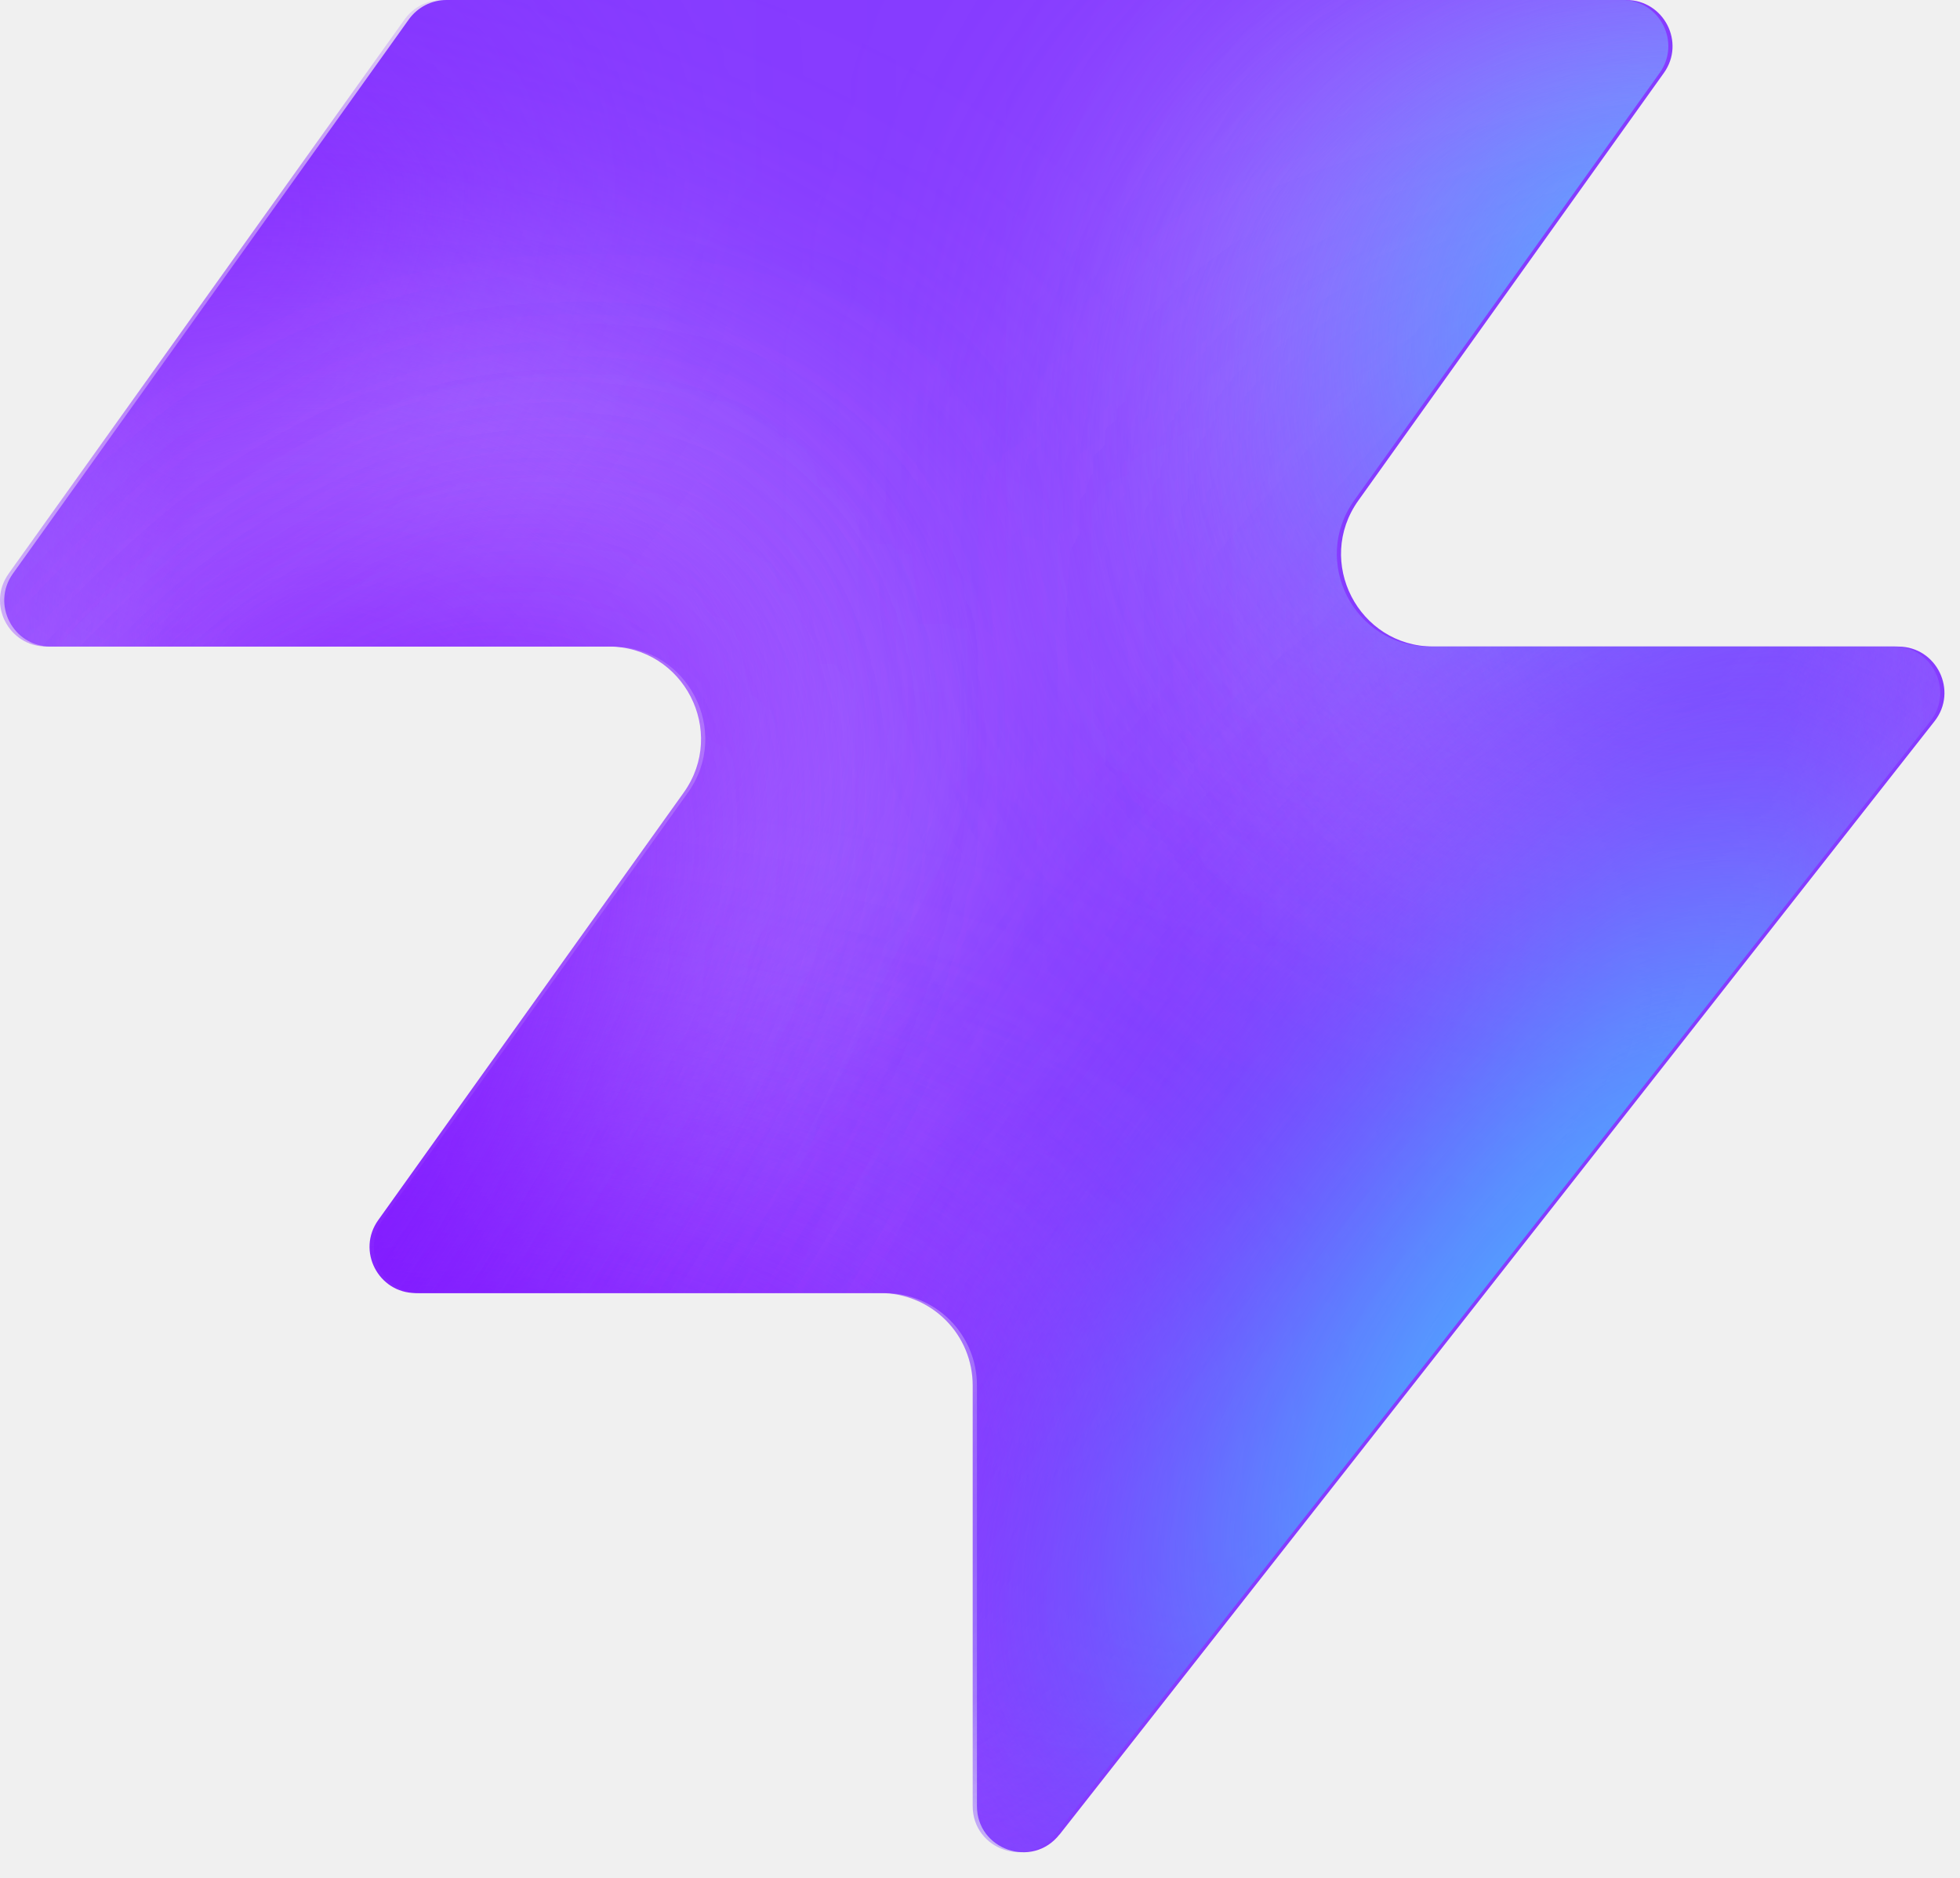
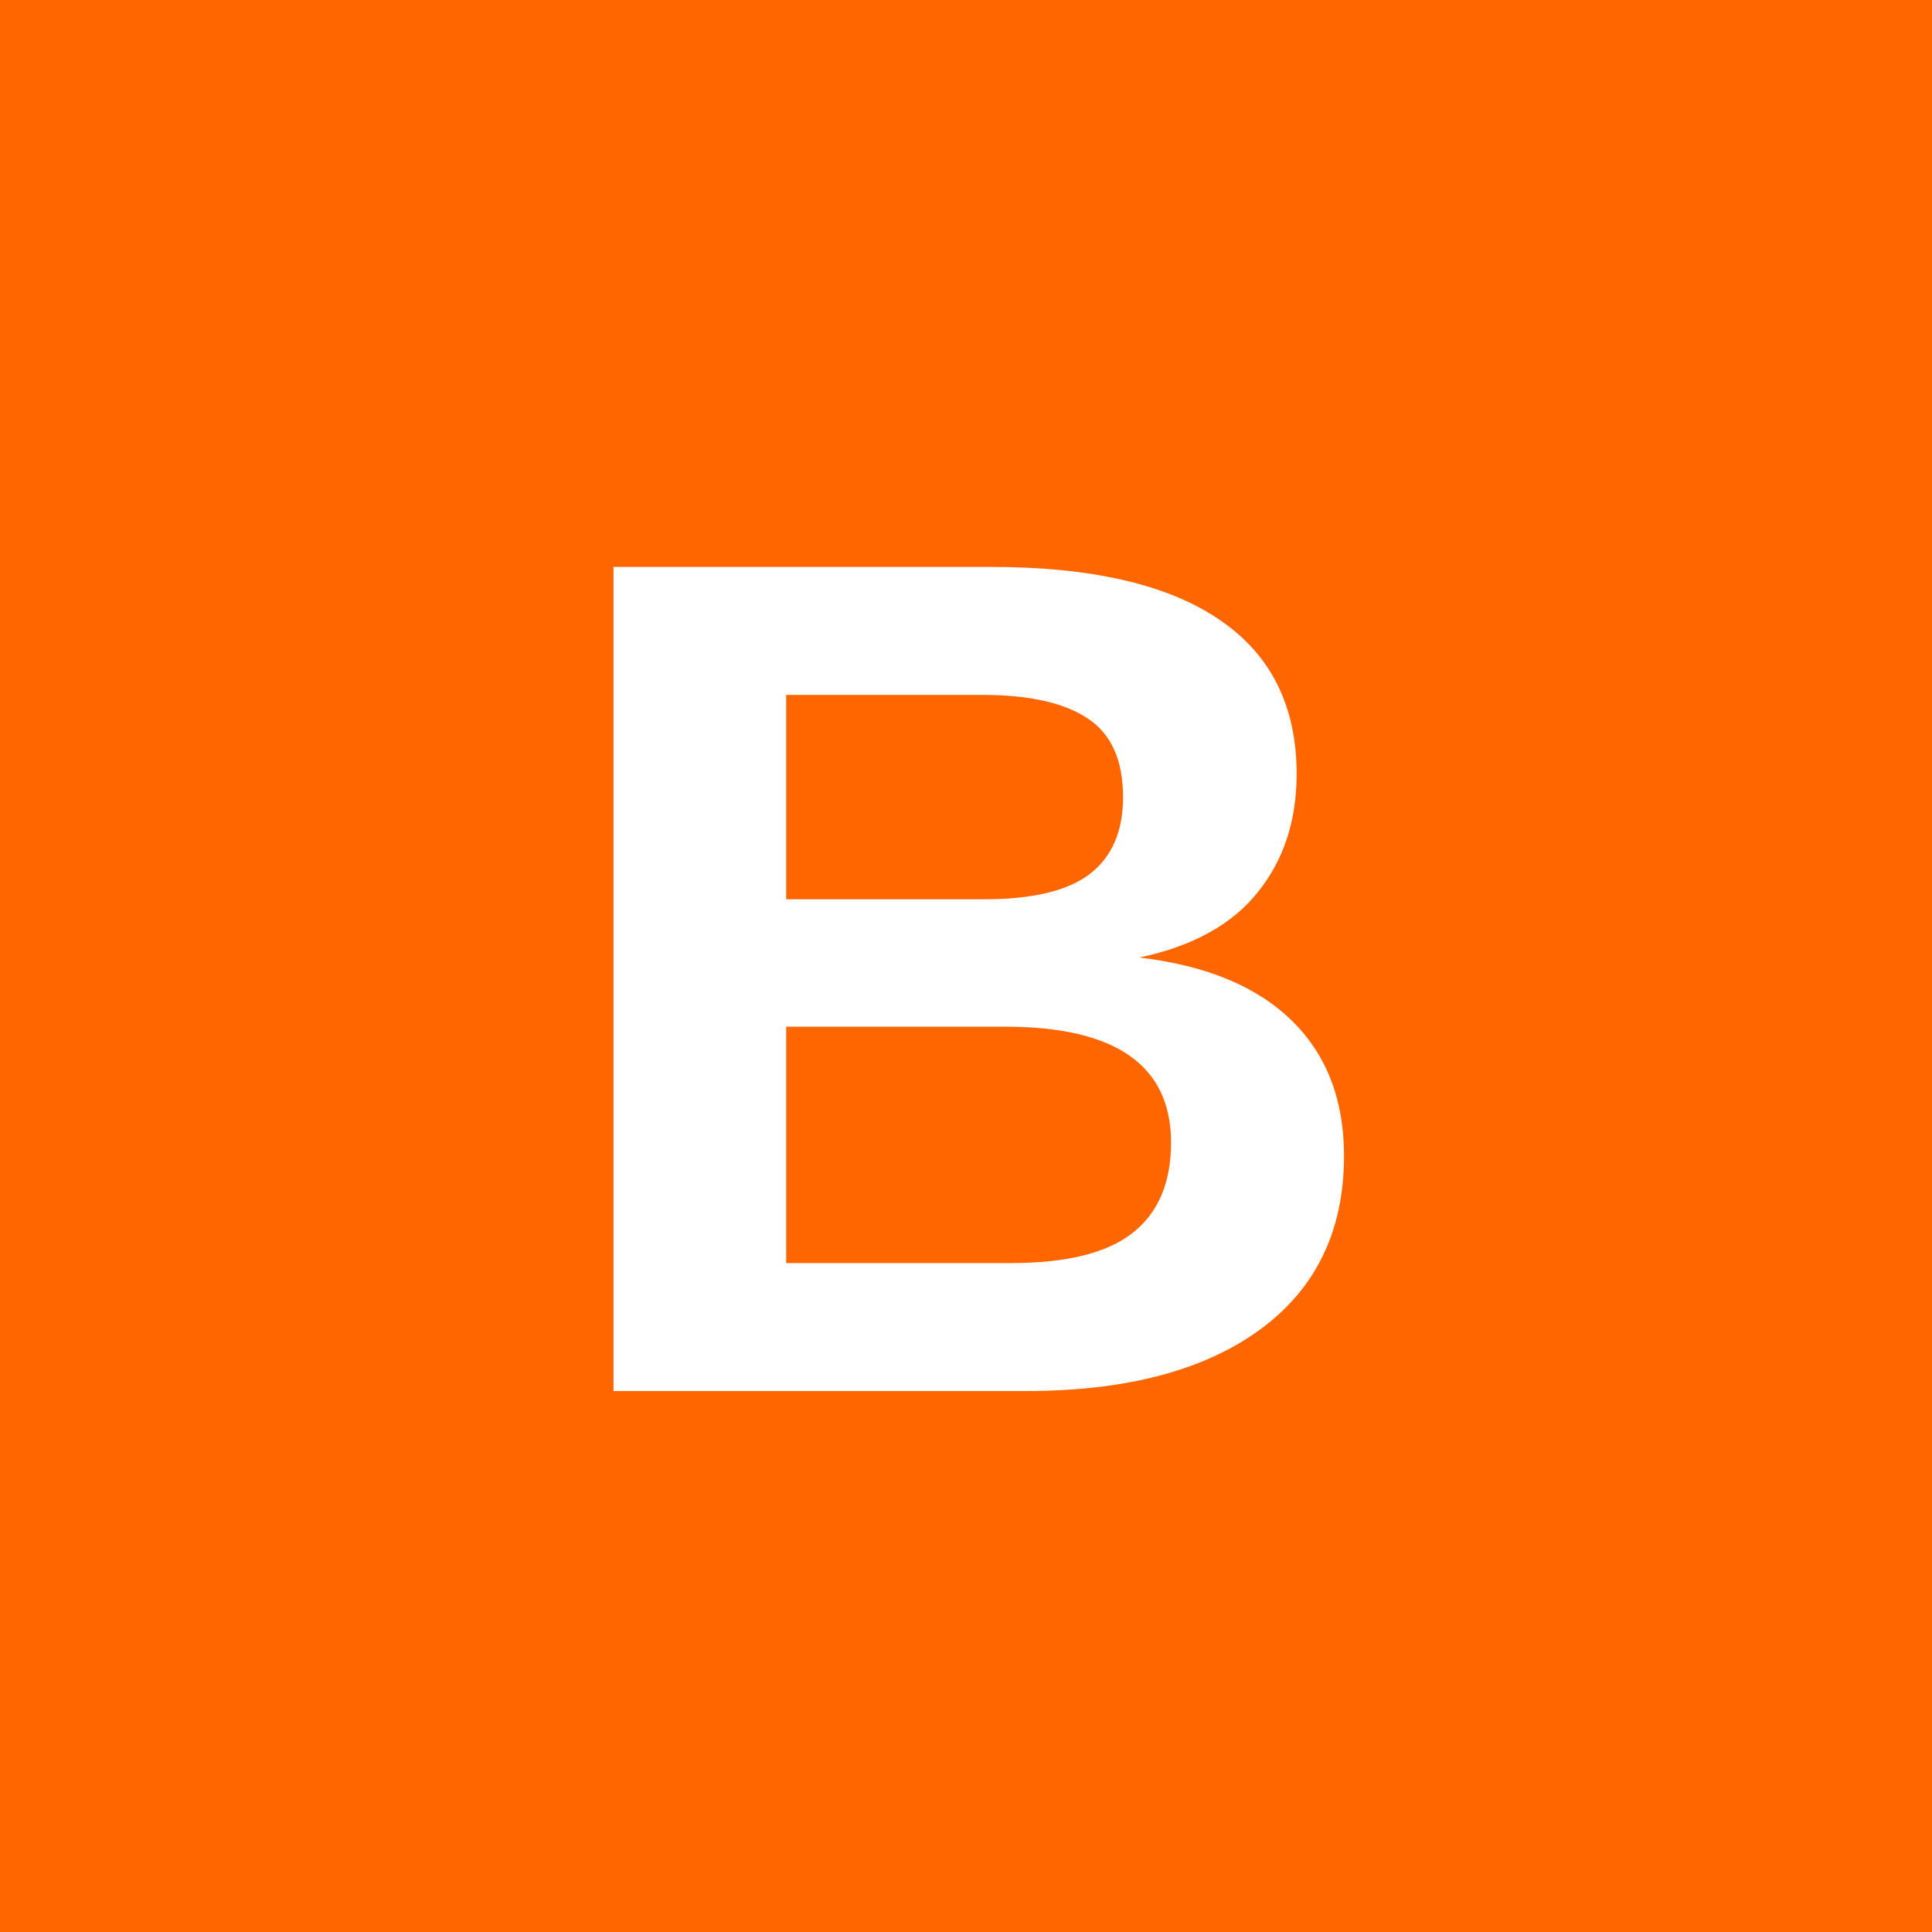
- <svg xmlns="http://www.w3.org/2000/svg" width="48" height="46" fill="none" viewBox="0 0 48 46">
-   <path fill="#863bff" d="M25.946 44.938c-.664.845-2.021.375-2.021-.698V33.937a2.26 2.26 0 0 0-2.262-2.262H10.287c-.92 0-1.456-1.04-.92-1.788l7.48-10.471c1.07-1.497 0-3.578-1.842-3.578H1.237c-.92 0-1.456-1.04-.92-1.788L10.013.474c.214-.297.556-.474.92-.474h28.894c.92 0 1.456 1.04.92 1.788l-7.48 10.471c-1.07 1.498 0 3.579 1.842 3.579h11.377c.943 0 1.473 1.088.89 1.83L25.947 44.94z" style="fill:#863bff;fill:color(display-p3 .525 .23 1);fill-opacity:1" />
-   <mask id="a" width="48" height="46" x="0" y="0" maskUnits="userSpaceOnUse" style="mask-type:alpha">
-     <path fill="#000" d="M25.842 44.938c-.664.844-2.021.375-2.021-.698V33.937a2.26 2.26 0 0 0-2.262-2.262H10.183c-.92 0-1.456-1.04-.92-1.788l7.48-10.471c1.07-1.498 0-3.579-1.842-3.579H1.133c-.92 0-1.456-1.04-.92-1.787L9.91.473c.214-.297.556-.474.92-.474h28.894c.92 0 1.456 1.04.92 1.788l-7.48 10.471c-1.07 1.498 0 3.578 1.842 3.578h11.377c.943 0 1.473 1.088.89 1.832L25.843 44.94z" style="fill:#000;fill-opacity:1" />
-   </mask>
-   <g mask="url(#a)">
-     <g filter="url(#b)">
-       <ellipse cx="5.508" cy="14.704" fill="#ede6ff" rx="5.508" ry="14.704" style="fill:#ede6ff;fill:color(display-p3 .927 .903 1);fill-opacity:1" transform="matrix(.00324 1 1 -.00324 -4.47 31.516)" />
-     </g>
-     <g filter="url(#c)">
-       <ellipse cx="10.399" cy="29.851" fill="#ede6ff" rx="10.399" ry="29.851" style="fill:#ede6ff;fill:color(display-p3 .927 .903 1);fill-opacity:1" transform="matrix(.00324 1 1 -.00324 -39.328 7.883)" />
-     </g>
-     <g filter="url(#d)">
-       <ellipse cx="5.508" cy="30.487" fill="#7e14ff" rx="5.508" ry="30.487" style="fill:#7e14ff;fill:color(display-p3 .492 .077 1);fill-opacity:1" transform="rotate(89.814 -25.913 -14.639)scale(1 -1)" />
-     </g>
-     <g filter="url(#e)">
-       <ellipse cx="5.508" cy="30.599" fill="#7e14ff" rx="5.508" ry="30.599" style="fill:#7e14ff;fill:color(display-p3 .492 .077 1);fill-opacity:1" transform="rotate(89.814 -32.644 -3.334)scale(1 -1)" />
-     </g>
-     <g filter="url(#f)">
-       <ellipse cx="5.508" cy="30.599" fill="#7e14ff" rx="5.508" ry="30.599" style="fill:#7e14ff;fill:color(display-p3 .492 .077 1);fill-opacity:1" transform="matrix(.00324 1 1 -.00324 -34.34 30.47)" />
-     </g>
-     <g filter="url(#g)">
-       <ellipse cx="14.072" cy="22.078" fill="#ede6ff" rx="14.072" ry="22.078" style="fill:#ede6ff;fill:color(display-p3 .927 .903 1);fill-opacity:1" transform="rotate(93.35 24.506 48.493)scale(-1 1)" />
-     </g>
-     <g filter="url(#h)">
-       <ellipse cx="3.47" cy="21.501" fill="#7e14ff" rx="3.47" ry="21.501" style="fill:#7e14ff;fill:color(display-p3 .492 .077 1);fill-opacity:1" transform="rotate(89.009 28.708 47.59)scale(-1 1)" />
-     </g>
-     <g filter="url(#i)">
-       <ellipse cx="3.47" cy="21.501" fill="#7e14ff" rx="3.47" ry="21.501" style="fill:#7e14ff;fill:color(display-p3 .492 .077 1);fill-opacity:1" transform="rotate(89.009 28.708 47.59)scale(-1 1)" />
-     </g>
-     <g filter="url(#j)">
-       <ellipse cx=".387" cy="8.972" fill="#7e14ff" rx="4.407" ry="29.108" style="fill:#7e14ff;fill:color(display-p3 .492 .077 1);fill-opacity:1" transform="rotate(39.51 .387 8.972)" />
-     </g>
-     <g filter="url(#k)">
-       <ellipse cx="47.523" cy="-6.092" fill="#7e14ff" rx="4.407" ry="29.108" style="fill:#7e14ff;fill:color(display-p3 .492 .077 1);fill-opacity:1" transform="rotate(37.892 47.523 -6.092)" />
-     </g>
-     <g filter="url(#l)">
-       <ellipse cx="41.412" cy="6.333" fill="#47bfff" rx="5.971" ry="9.665" style="fill:#47bfff;fill:color(display-p3 .28 .748 1);fill-opacity:1" transform="rotate(37.892 41.412 6.333)" />
-     </g>
-     <g filter="url(#m)">
-       <ellipse cx="-1.879" cy="38.332" fill="#7e14ff" rx="4.407" ry="29.108" style="fill:#7e14ff;fill:color(display-p3 .492 .077 1);fill-opacity:1" transform="rotate(37.892 -1.88 38.332)" />
-     </g>
-     <g filter="url(#n)">
-       <ellipse cx="-1.879" cy="38.332" fill="#7e14ff" rx="4.407" ry="29.108" style="fill:#7e14ff;fill:color(display-p3 .492 .077 1);fill-opacity:1" transform="rotate(37.892 -1.88 38.332)" />
-     </g>
-     <g filter="url(#o)">
-       <ellipse cx="35.651" cy="29.907" fill="#7e14ff" rx="4.407" ry="29.108" style="fill:#7e14ff;fill:color(display-p3 .492 .077 1);fill-opacity:1" transform="rotate(37.892 35.651 29.907)" />
-     </g>
-     <g filter="url(#p)">
-       <ellipse cx="38.418" cy="32.4" fill="#47bfff" rx="5.971" ry="15.297" style="fill:#47bfff;fill:color(display-p3 .28 .748 1);fill-opacity:1" transform="rotate(37.892 38.418 32.4)" />
-     </g>
-   </g>
-   <defs>
-     <filter id="b" width="60.045" height="41.654" x="-19.77" y="16.149" color-interpolation-filters="sRGB" filterUnits="userSpaceOnUse">
-       <feFlood flood-opacity="0" result="BackgroundImageFix" />
-       <feBlend in="SourceGraphic" in2="BackgroundImageFix" result="shape" />
-       <feGaussianBlur result="effect1_foregroundBlur_2002_17158" stdDeviation="7.659" />
-     </filter>
-     <filter id="c" width="90.34" height="51.437" x="-54.613" y="-7.533" color-interpolation-filters="sRGB" filterUnits="userSpaceOnUse">
-       <feFlood flood-opacity="0" result="BackgroundImageFix" />
-       <feBlend in="SourceGraphic" in2="BackgroundImageFix" result="shape" />
-       <feGaussianBlur result="effect1_foregroundBlur_2002_17158" stdDeviation="7.659" />
-     </filter>
-     <filter id="d" width="79.355" height="29.4" x="-49.64" y="2.03" color-interpolation-filters="sRGB" filterUnits="userSpaceOnUse">
-       <feFlood flood-opacity="0" result="BackgroundImageFix" />
-       <feBlend in="SourceGraphic" in2="BackgroundImageFix" result="shape" />
-       <feGaussianBlur result="effect1_foregroundBlur_2002_17158" stdDeviation="4.596" />
-     </filter>
-     <filter id="e" width="79.579" height="29.4" x="-45.045" y="20.029" color-interpolation-filters="sRGB" filterUnits="userSpaceOnUse">
-       <feFlood flood-opacity="0" result="BackgroundImageFix" />
-       <feBlend in="SourceGraphic" in2="BackgroundImageFix" result="shape" />
-       <feGaussianBlur result="effect1_foregroundBlur_2002_17158" stdDeviation="4.596" />
-     </filter>
-     <filter id="f" width="79.579" height="29.4" x="-43.513" y="21.178" color-interpolation-filters="sRGB" filterUnits="userSpaceOnUse">
-       <feFlood flood-opacity="0" result="BackgroundImageFix" />
-       <feBlend in="SourceGraphic" in2="BackgroundImageFix" result="shape" />
-       <feGaussianBlur result="effect1_foregroundBlur_2002_17158" stdDeviation="4.596" />
-     </filter>
-     <filter id="g" width="74.749" height="58.852" x="15.756" y="-17.901" color-interpolation-filters="sRGB" filterUnits="userSpaceOnUse">
-       <feFlood flood-opacity="0" result="BackgroundImageFix" />
-       <feBlend in="SourceGraphic" in2="BackgroundImageFix" result="shape" />
-       <feGaussianBlur result="effect1_foregroundBlur_2002_17158" stdDeviation="7.659" />
-     </filter>
-     <filter id="h" width="61.377" height="25.362" x="23.548" y="2.284" color-interpolation-filters="sRGB" filterUnits="userSpaceOnUse">
-       <feFlood flood-opacity="0" result="BackgroundImageFix" />
-       <feBlend in="SourceGraphic" in2="BackgroundImageFix" result="shape" />
-       <feGaussianBlur result="effect1_foregroundBlur_2002_17158" stdDeviation="4.596" />
-     </filter>
-     <filter id="i" width="61.377" height="25.362" x="23.548" y="2.284" color-interpolation-filters="sRGB" filterUnits="userSpaceOnUse">
-       <feFlood flood-opacity="0" result="BackgroundImageFix" />
-       <feBlend in="SourceGraphic" in2="BackgroundImageFix" result="shape" />
-       <feGaussianBlur result="effect1_foregroundBlur_2002_17158" stdDeviation="4.596" />
-     </filter>
-     <filter id="j" width="56.045" height="63.649" x="-27.636" y="-22.853" color-interpolation-filters="sRGB" filterUnits="userSpaceOnUse">
-       <feFlood flood-opacity="0" result="BackgroundImageFix" />
-       <feBlend in="SourceGraphic" in2="BackgroundImageFix" result="shape" />
-       <feGaussianBlur result="effect1_foregroundBlur_2002_17158" stdDeviation="4.596" />
-     </filter>
-     <filter id="k" width="54.814" height="64.646" x="20.116" y="-38.415" color-interpolation-filters="sRGB" filterUnits="userSpaceOnUse">
-       <feFlood flood-opacity="0" result="BackgroundImageFix" />
-       <feBlend in="SourceGraphic" in2="BackgroundImageFix" result="shape" />
-       <feGaussianBlur result="effect1_foregroundBlur_2002_17158" stdDeviation="4.596" />
-     </filter>
-     <filter id="l" width="33.541" height="35.313" x="24.641" y="-11.323" color-interpolation-filters="sRGB" filterUnits="userSpaceOnUse">
-       <feFlood flood-opacity="0" result="BackgroundImageFix" />
-       <feBlend in="SourceGraphic" in2="BackgroundImageFix" result="shape" />
-       <feGaussianBlur result="effect1_foregroundBlur_2002_17158" stdDeviation="4.596" />
-     </filter>
-     <filter id="m" width="54.814" height="64.646" x="-29.286" y="6.009" color-interpolation-filters="sRGB" filterUnits="userSpaceOnUse">
-       <feFlood flood-opacity="0" result="BackgroundImageFix" />
-       <feBlend in="SourceGraphic" in2="BackgroundImageFix" result="shape" />
-       <feGaussianBlur result="effect1_foregroundBlur_2002_17158" stdDeviation="4.596" />
-     </filter>
-     <filter id="n" width="54.814" height="64.646" x="-29.286" y="6.009" color-interpolation-filters="sRGB" filterUnits="userSpaceOnUse">
-       <feFlood flood-opacity="0" result="BackgroundImageFix" />
-       <feBlend in="SourceGraphic" in2="BackgroundImageFix" result="shape" />
-       <feGaussianBlur result="effect1_foregroundBlur_2002_17158" stdDeviation="4.596" />
-     </filter>
-     <filter id="o" width="54.814" height="64.646" x="8.244" y="-2.416" color-interpolation-filters="sRGB" filterUnits="userSpaceOnUse">
-       <feFlood flood-opacity="0" result="BackgroundImageFix" />
-       <feBlend in="SourceGraphic" in2="BackgroundImageFix" result="shape" />
-       <feGaussianBlur result="effect1_foregroundBlur_2002_17158" stdDeviation="4.596" />
-     </filter>
-     <filter id="p" width="39.409" height="43.623" x="18.713" y="10.588" color-interpolation-filters="sRGB" filterUnits="userSpaceOnUse">
-       <feFlood flood-opacity="0" result="BackgroundImageFix" />
-       <feBlend in="SourceGraphic" in2="BackgroundImageFix" result="shape" />
-       <feGaussianBlur result="effect1_foregroundBlur_2002_17158" stdDeviation="4.596" />
-     </filter>
-   </defs>
+ <svg xmlns="http://www.w3.org/2000/svg" viewBox="0 0 100 100">
+   <rect width="100" height="100" fill="#ff6600" />
+   <text x="50" y="72" font-family="Arial, Helvetica, sans-serif" font-size="62" font-weight="800" fill="white" text-anchor="middle">B</text>
</svg>
